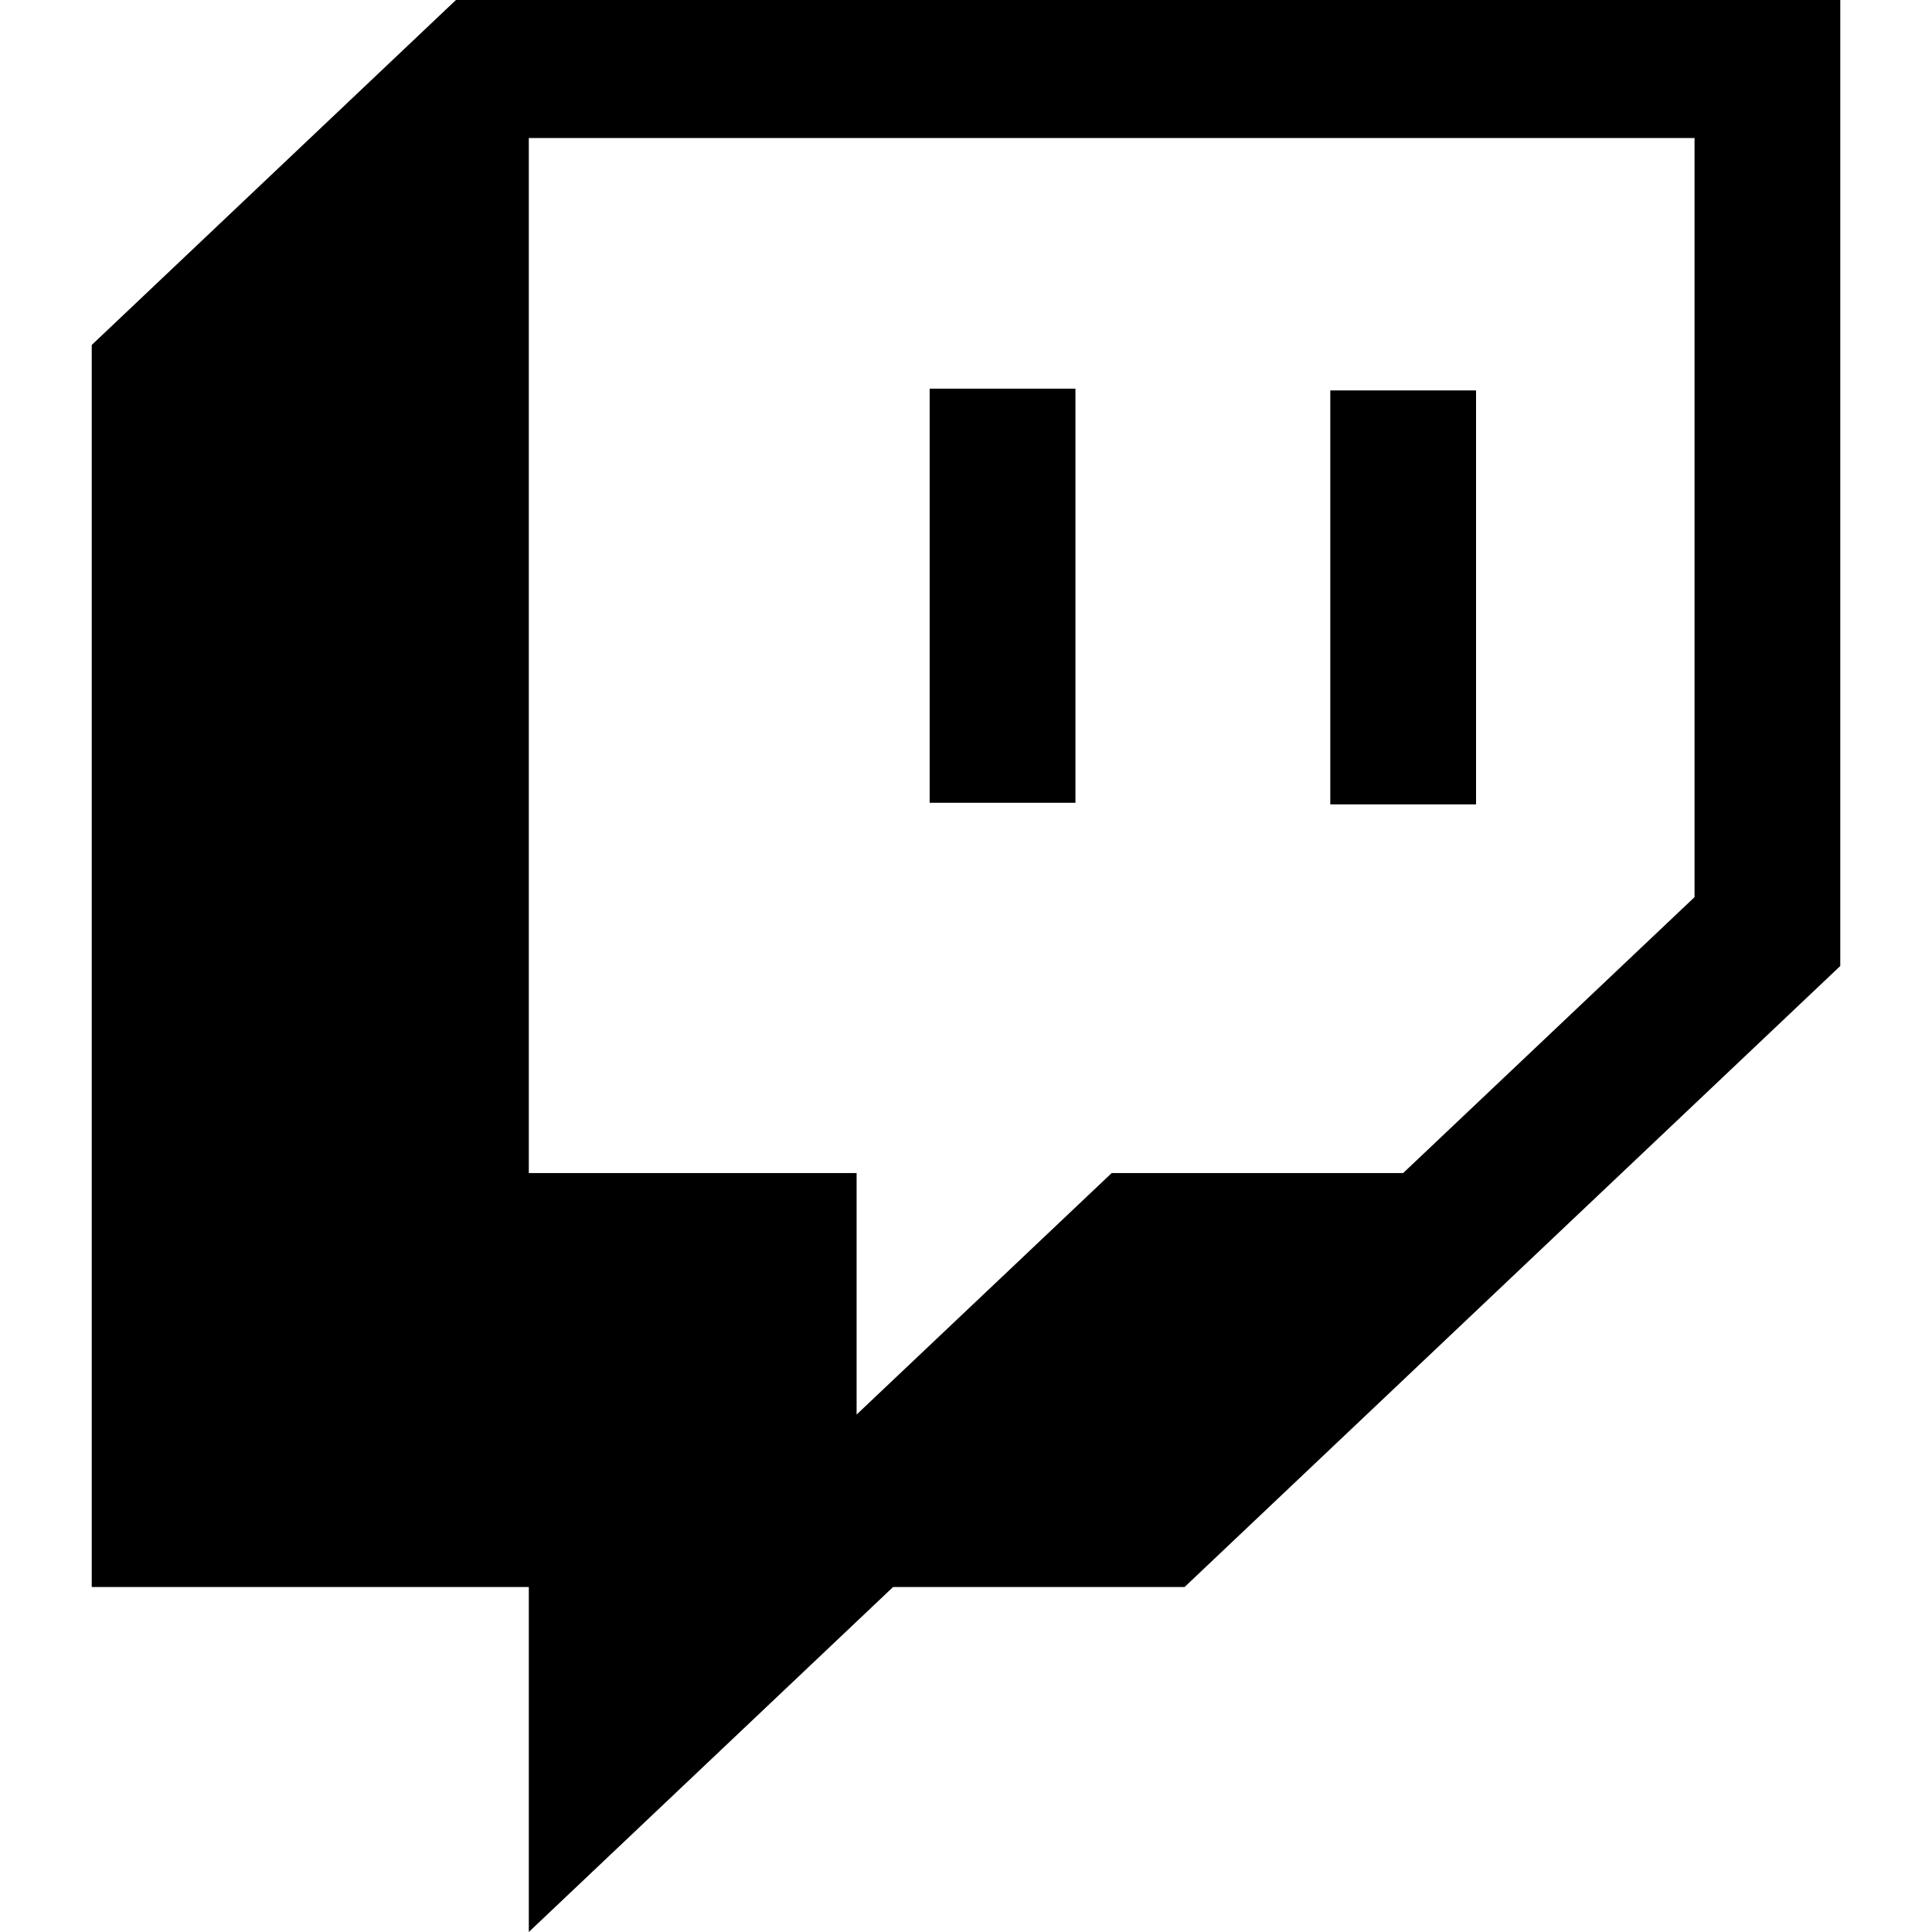
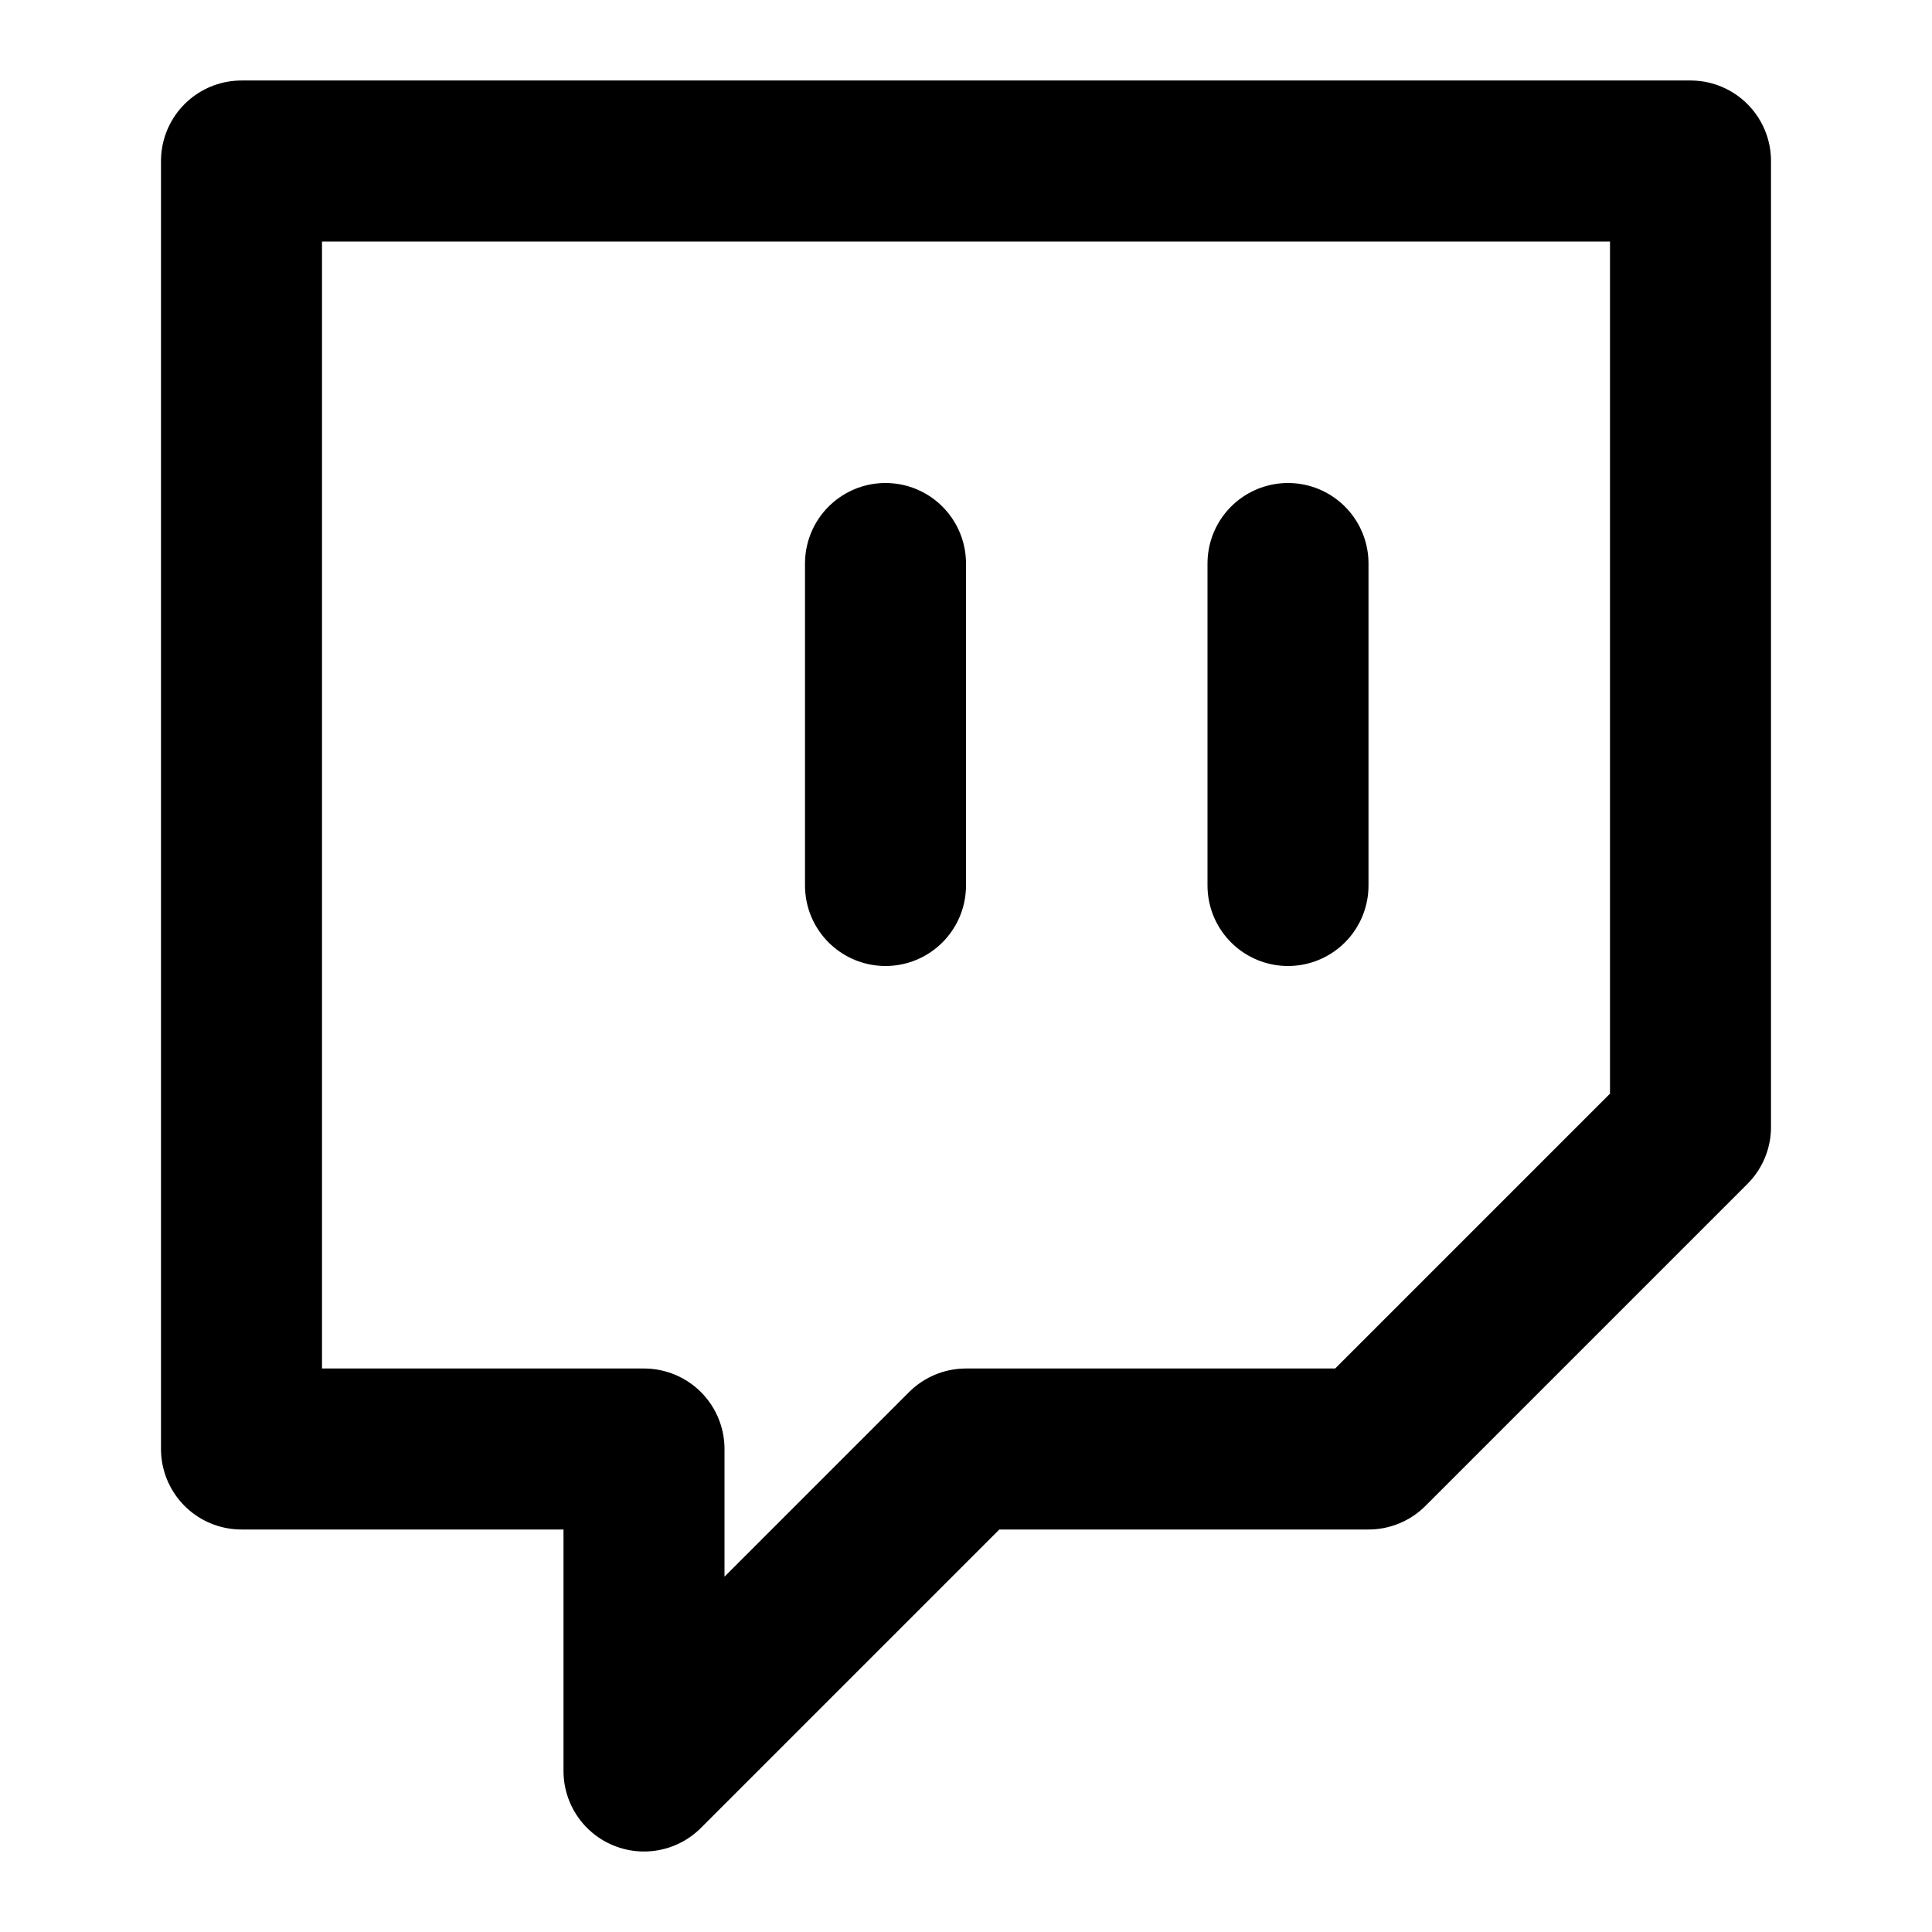
- <svg xmlns="http://www.w3.org/2000/svg" viewBox="0 0 512 512">
-   <path d="M391.17,103.47H352.54v109.7h38.63ZM285,103H246.37V212.75H285ZM120.83,0,24.31,91.42V420.58H140.14V512l96.53-91.42h77.25L487.69,256V0ZM449.07,237.75l-77.22,73.12H294.61l-67.6,64v-64H140.14V36.58H449.07Z" />
+ <svg xmlns="http://www.w3.org/2000/svg" width="72" height="72" viewBox="0 0 24 24" fill="none" stroke="currentColor" stroke-width="2" stroke-linecap="round" stroke-linejoin="round" class="feather feather-twitch">
+   <path d="M21 2H3v16h5v4l4-4h5l4-4V2zm-10 9V7m5 4V7" />
</svg>
